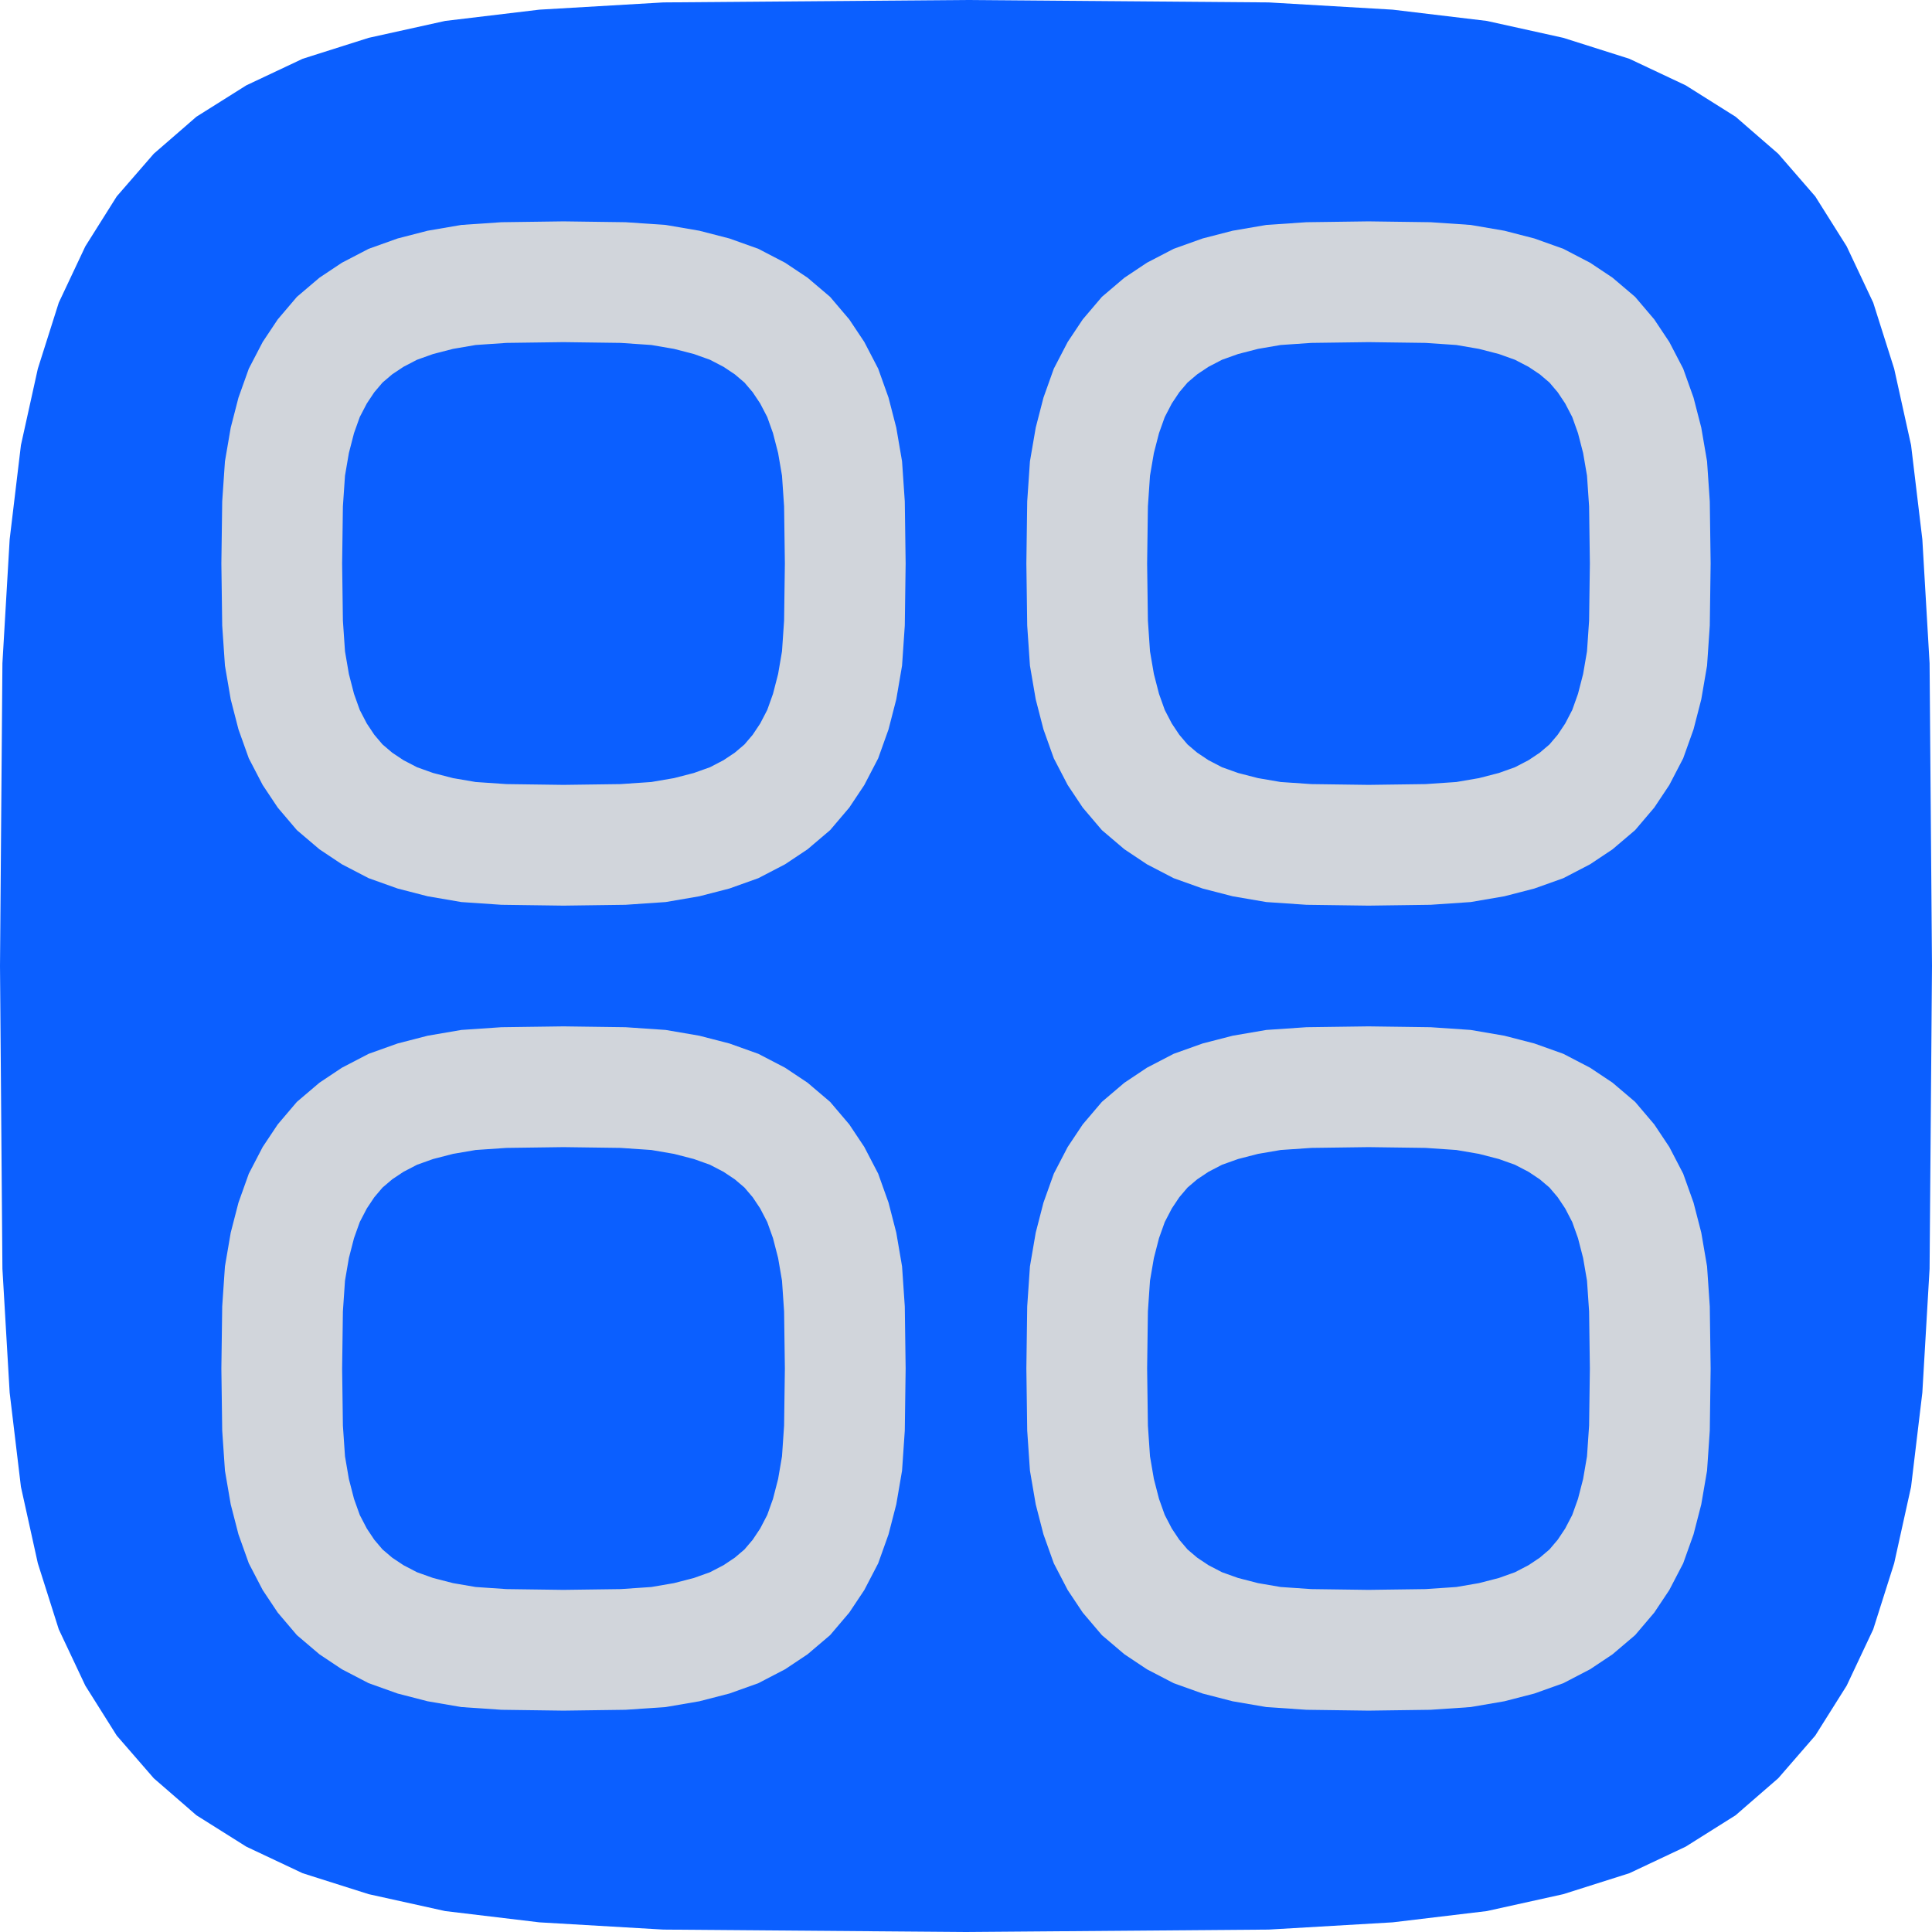
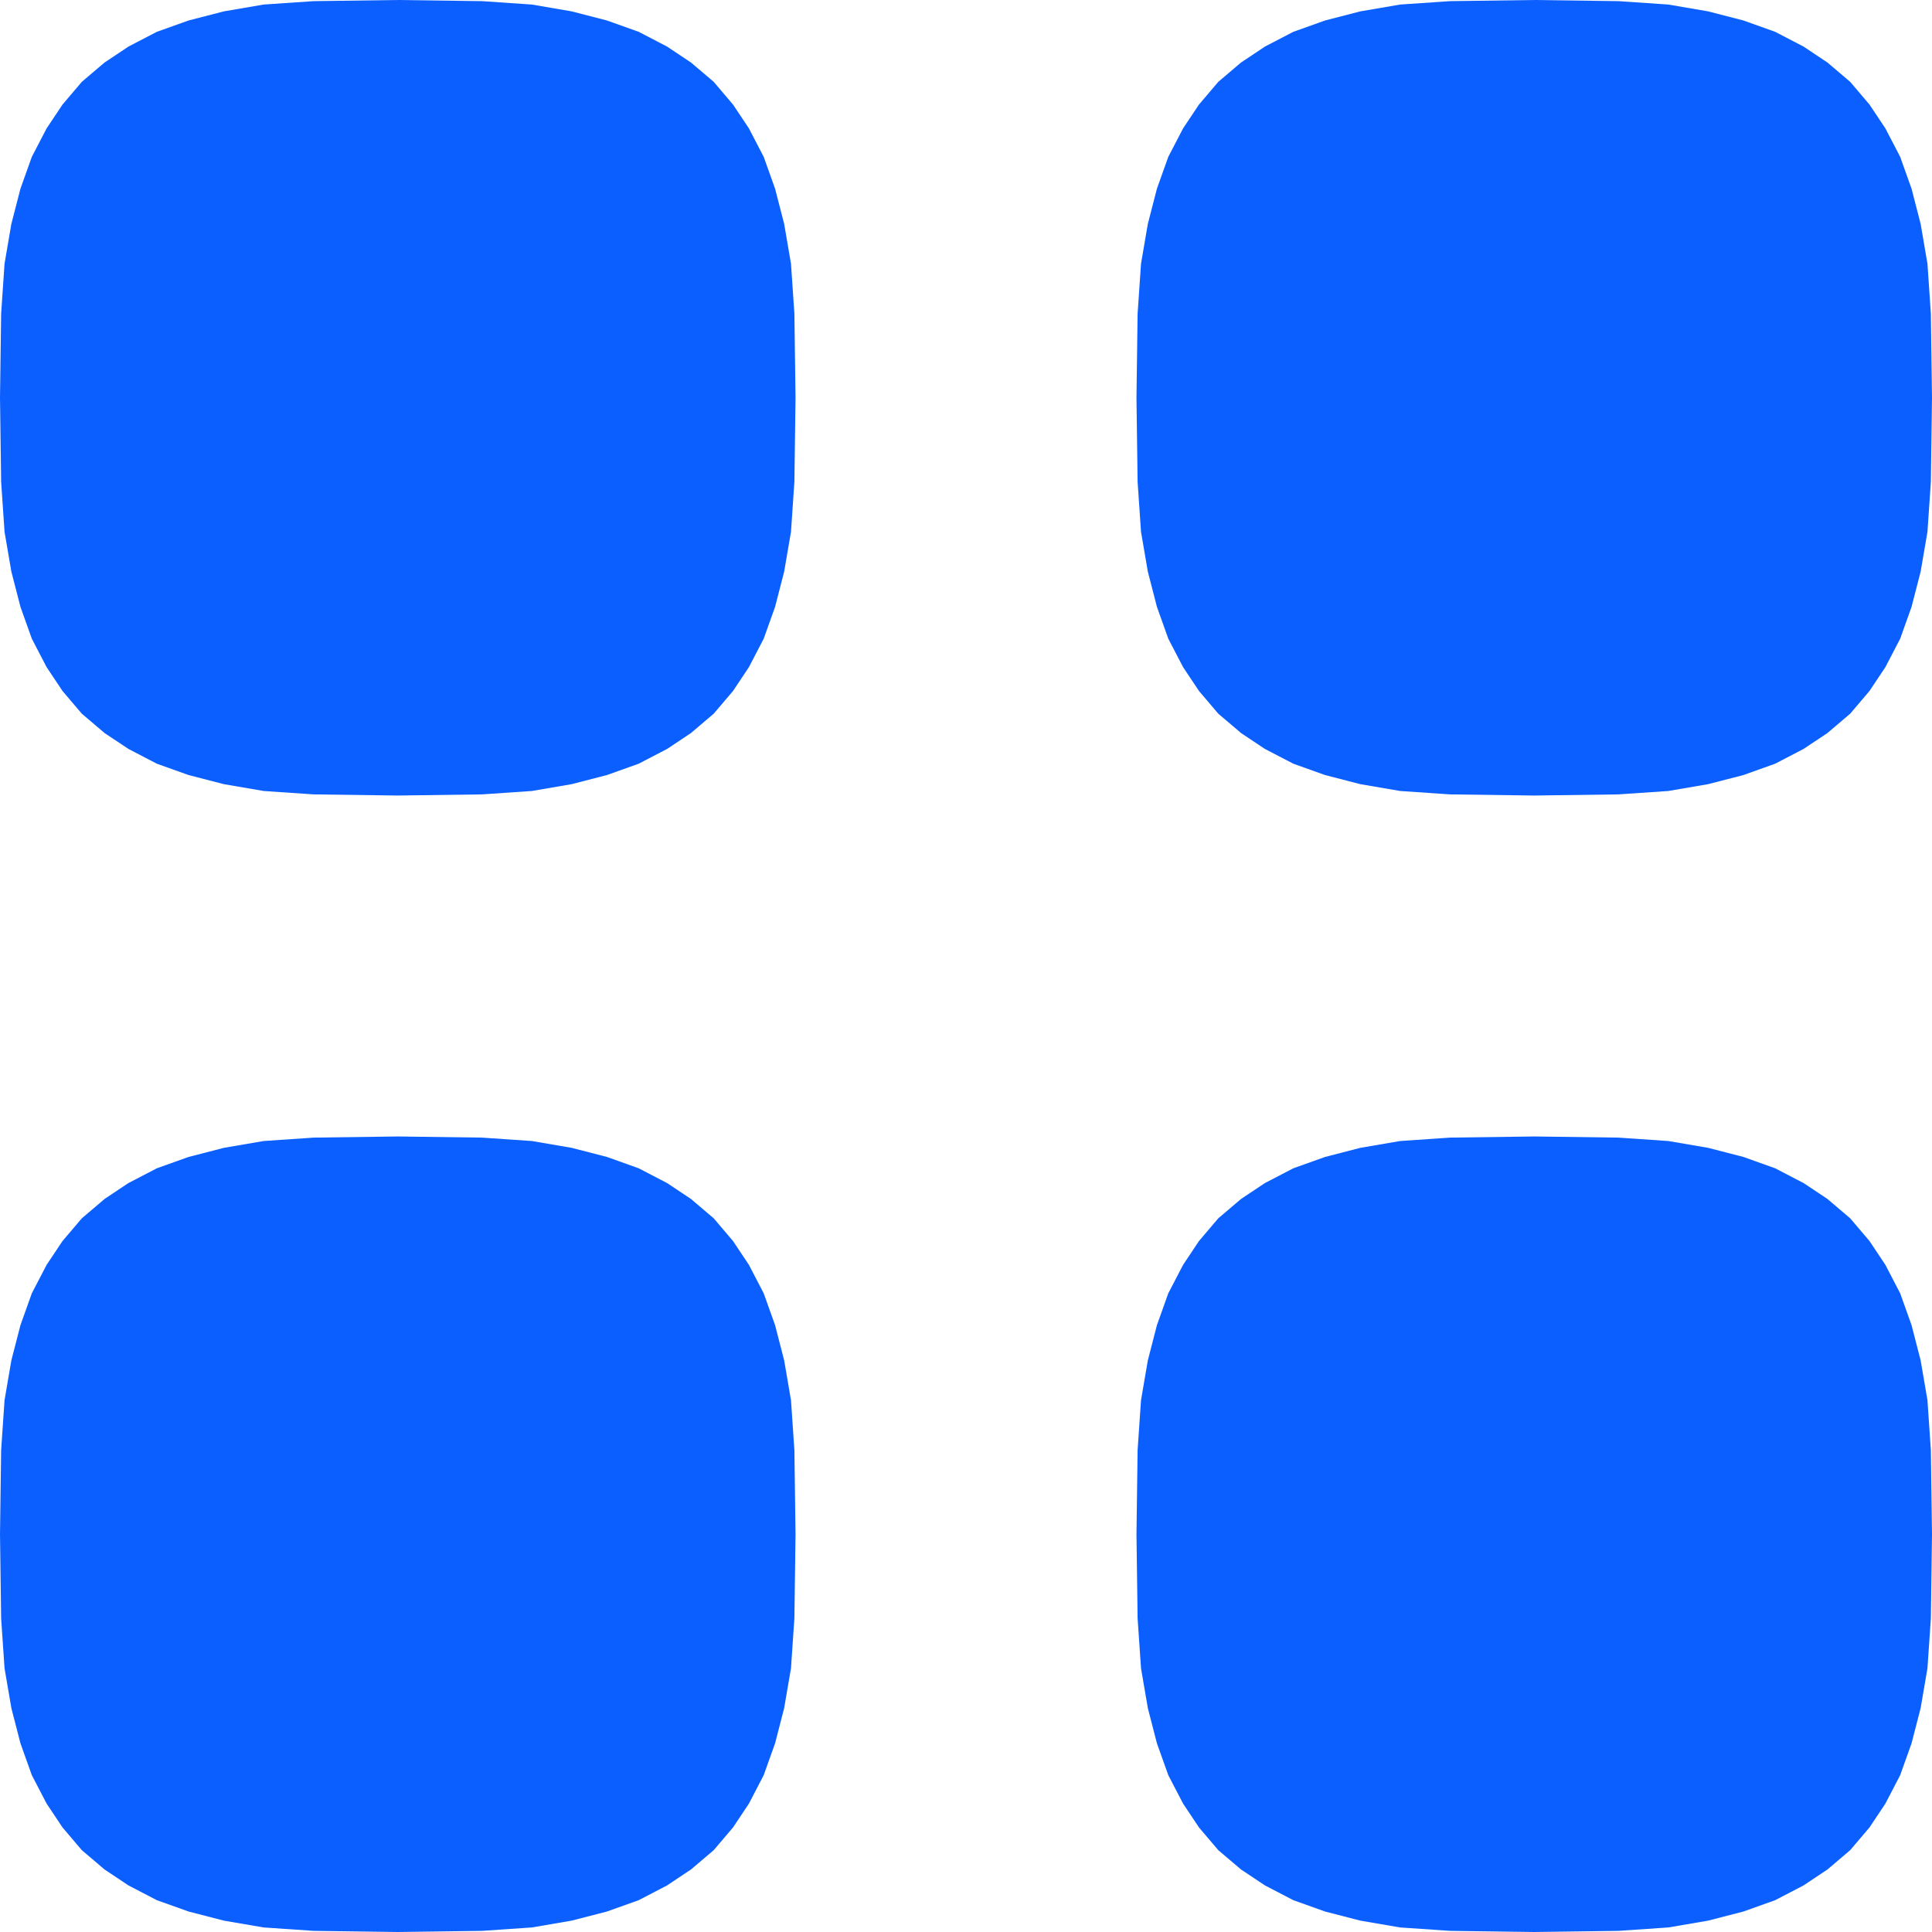
<svg xmlns="http://www.w3.org/2000/svg" viewBox="0 0 24 24">
  <defs>
    <path id="inner-squircle" d="M 7.00 3.50 L 6.99 4.24 L 6.96 4.68 L 6.90 5.03 L 6.82 5.34 L 6.72 5.62 L 6.59 5.87 L 6.45 6.08 L 6.28 6.28 L 6.08 6.45 L 5.87 6.59 L 5.62 6.72 L 5.34 6.82 L 5.03 6.90 L 4.68 6.96 L 4.24 6.99 L 3.50 7.00 L 2.76 6.99 L 2.32 6.96 L 1.97 6.90 L 1.66 6.82 L 1.38 6.72 L 1.13 6.59 L 0.92 6.45 L 0.72 6.28 L 0.55 6.08 L 0.41 5.87 L 0.28 5.62 L 0.18 5.34 L 0.10 5.03 L 0.04 4.68 L 0.01 4.24 L 0.00 3.50 L 0.01 2.76 L 0.04 2.32 L 0.10 1.97 L 0.18 1.66 L 0.28 1.38 L 0.41 1.13 L 0.55 0.92 L 0.72 0.72 L 0.92 0.55 L 1.13 0.41 L 1.38 0.28 L 1.66 0.18 L 1.97 0.10 L 2.32 0.04 L 2.76 0.01 L 3.50 0.00 L 4.24 0.01 L 4.68 0.04 L 5.03 0.10 L 5.34 0.18 L 5.62 0.28 L 5.87 0.41 L 6.08 0.55 L 6.28 0.72 L 6.45 0.92 L 6.59 1.13 L 6.72 1.38 L 6.82 1.66 L 6.90 1.97 L 6.96 2.32 L 6.99 2.76 L 7.00 3.50 Z" />
  </defs>
-   <path fill="#0B5FFF" d="M 24.00 12.00 L 23.97 15.76 L 23.88 17.30 L 23.74 18.47 L 23.53 19.42 L 23.27 20.24 L 22.94 20.94 L 22.55 21.56 L 22.09 22.09 L 21.56 22.55 L 20.94 22.94 L 20.24 23.27 L 19.42 23.53 L 18.47 23.74 L 17.30 23.88 L 15.76 23.97 L 12.00 24.00 L 8.24 23.97 L 6.70 23.88 L 5.53 23.74 L 4.58 23.53 L 3.76 23.27 L 3.06 22.94 L 2.44 22.55 L 1.91 22.09 L 1.45 21.56 L 1.06 20.94 L 0.73 20.24 L 0.47 19.42 L 0.26 18.47 L 0.12 17.30 L 0.03 15.76 L 0.00 12.00 L 0.03 8.24 L 0.12 6.70 L 0.26 5.53 L 0.47 4.58 L 0.73 3.76 L 1.06 3.06 L 1.45 2.44 L 1.91 1.91 L 2.44 1.45 L 3.06 1.06 L 3.76 0.73 L 4.58 0.47 L 5.53 0.26 L 6.70 0.12 L 8.24 0.03 L 12.00 0.00 L 15.76 0.03 L 17.30 0.12 L 18.47 0.26 L 19.42 0.47 L 20.24 0.73 L 20.94 1.06 L 21.56 1.45 L 22.09 1.91 L 22.55 2.44 L 22.94 3.06 L 23.27 3.76 L 23.53 4.58 L 23.74 5.53 L 23.88 6.70 L 23.97 8.24 L 24.00 12.00 Z" />
-   <g fill="none" stroke="#D1D5DB" stroke-width="1.5">
+   <g fill="#0B5FFF" transform="translate(-4.941176 -4.941176) scale(1.411765)">
    <use href="#inner-squircle" x="3.5" y="3.5" />
    <use href="#inner-squircle" x="13.5" y="3.5" />
    <use href="#inner-squircle" x="3.5" y="13.5" />
    <use href="#inner-squircle" x="13.5" y="13.5" />
  </g>
</svg>
